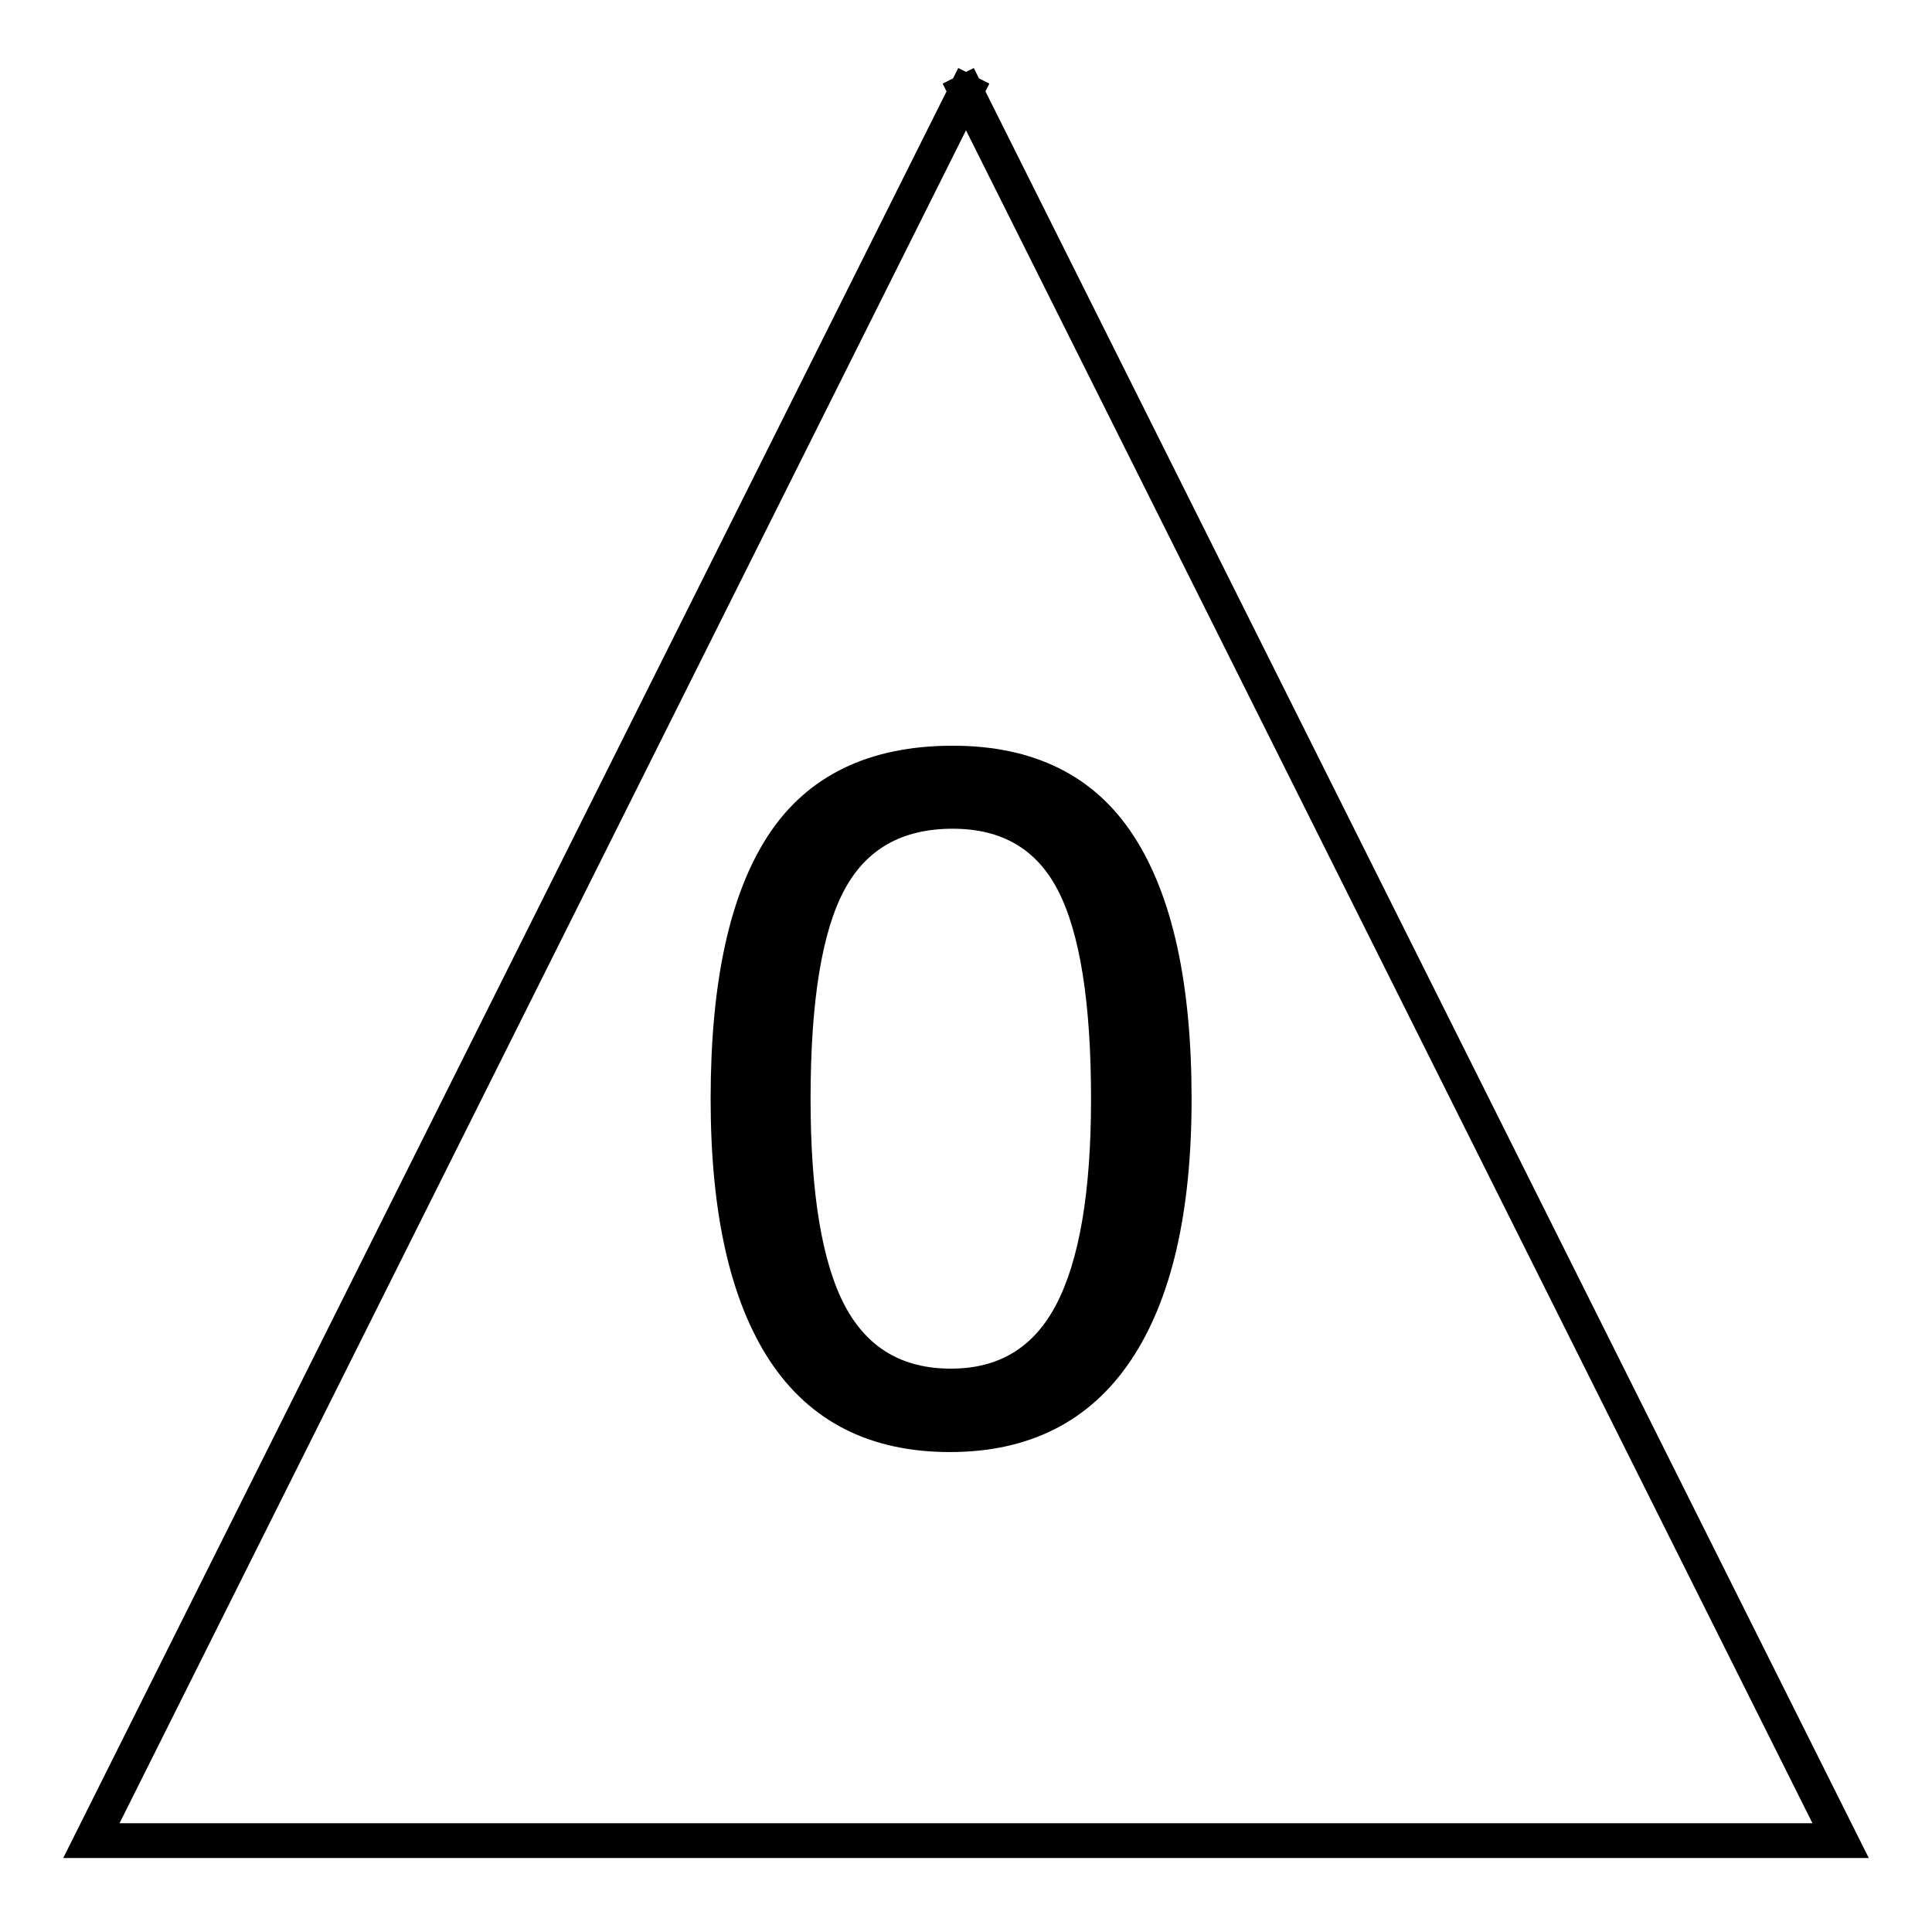
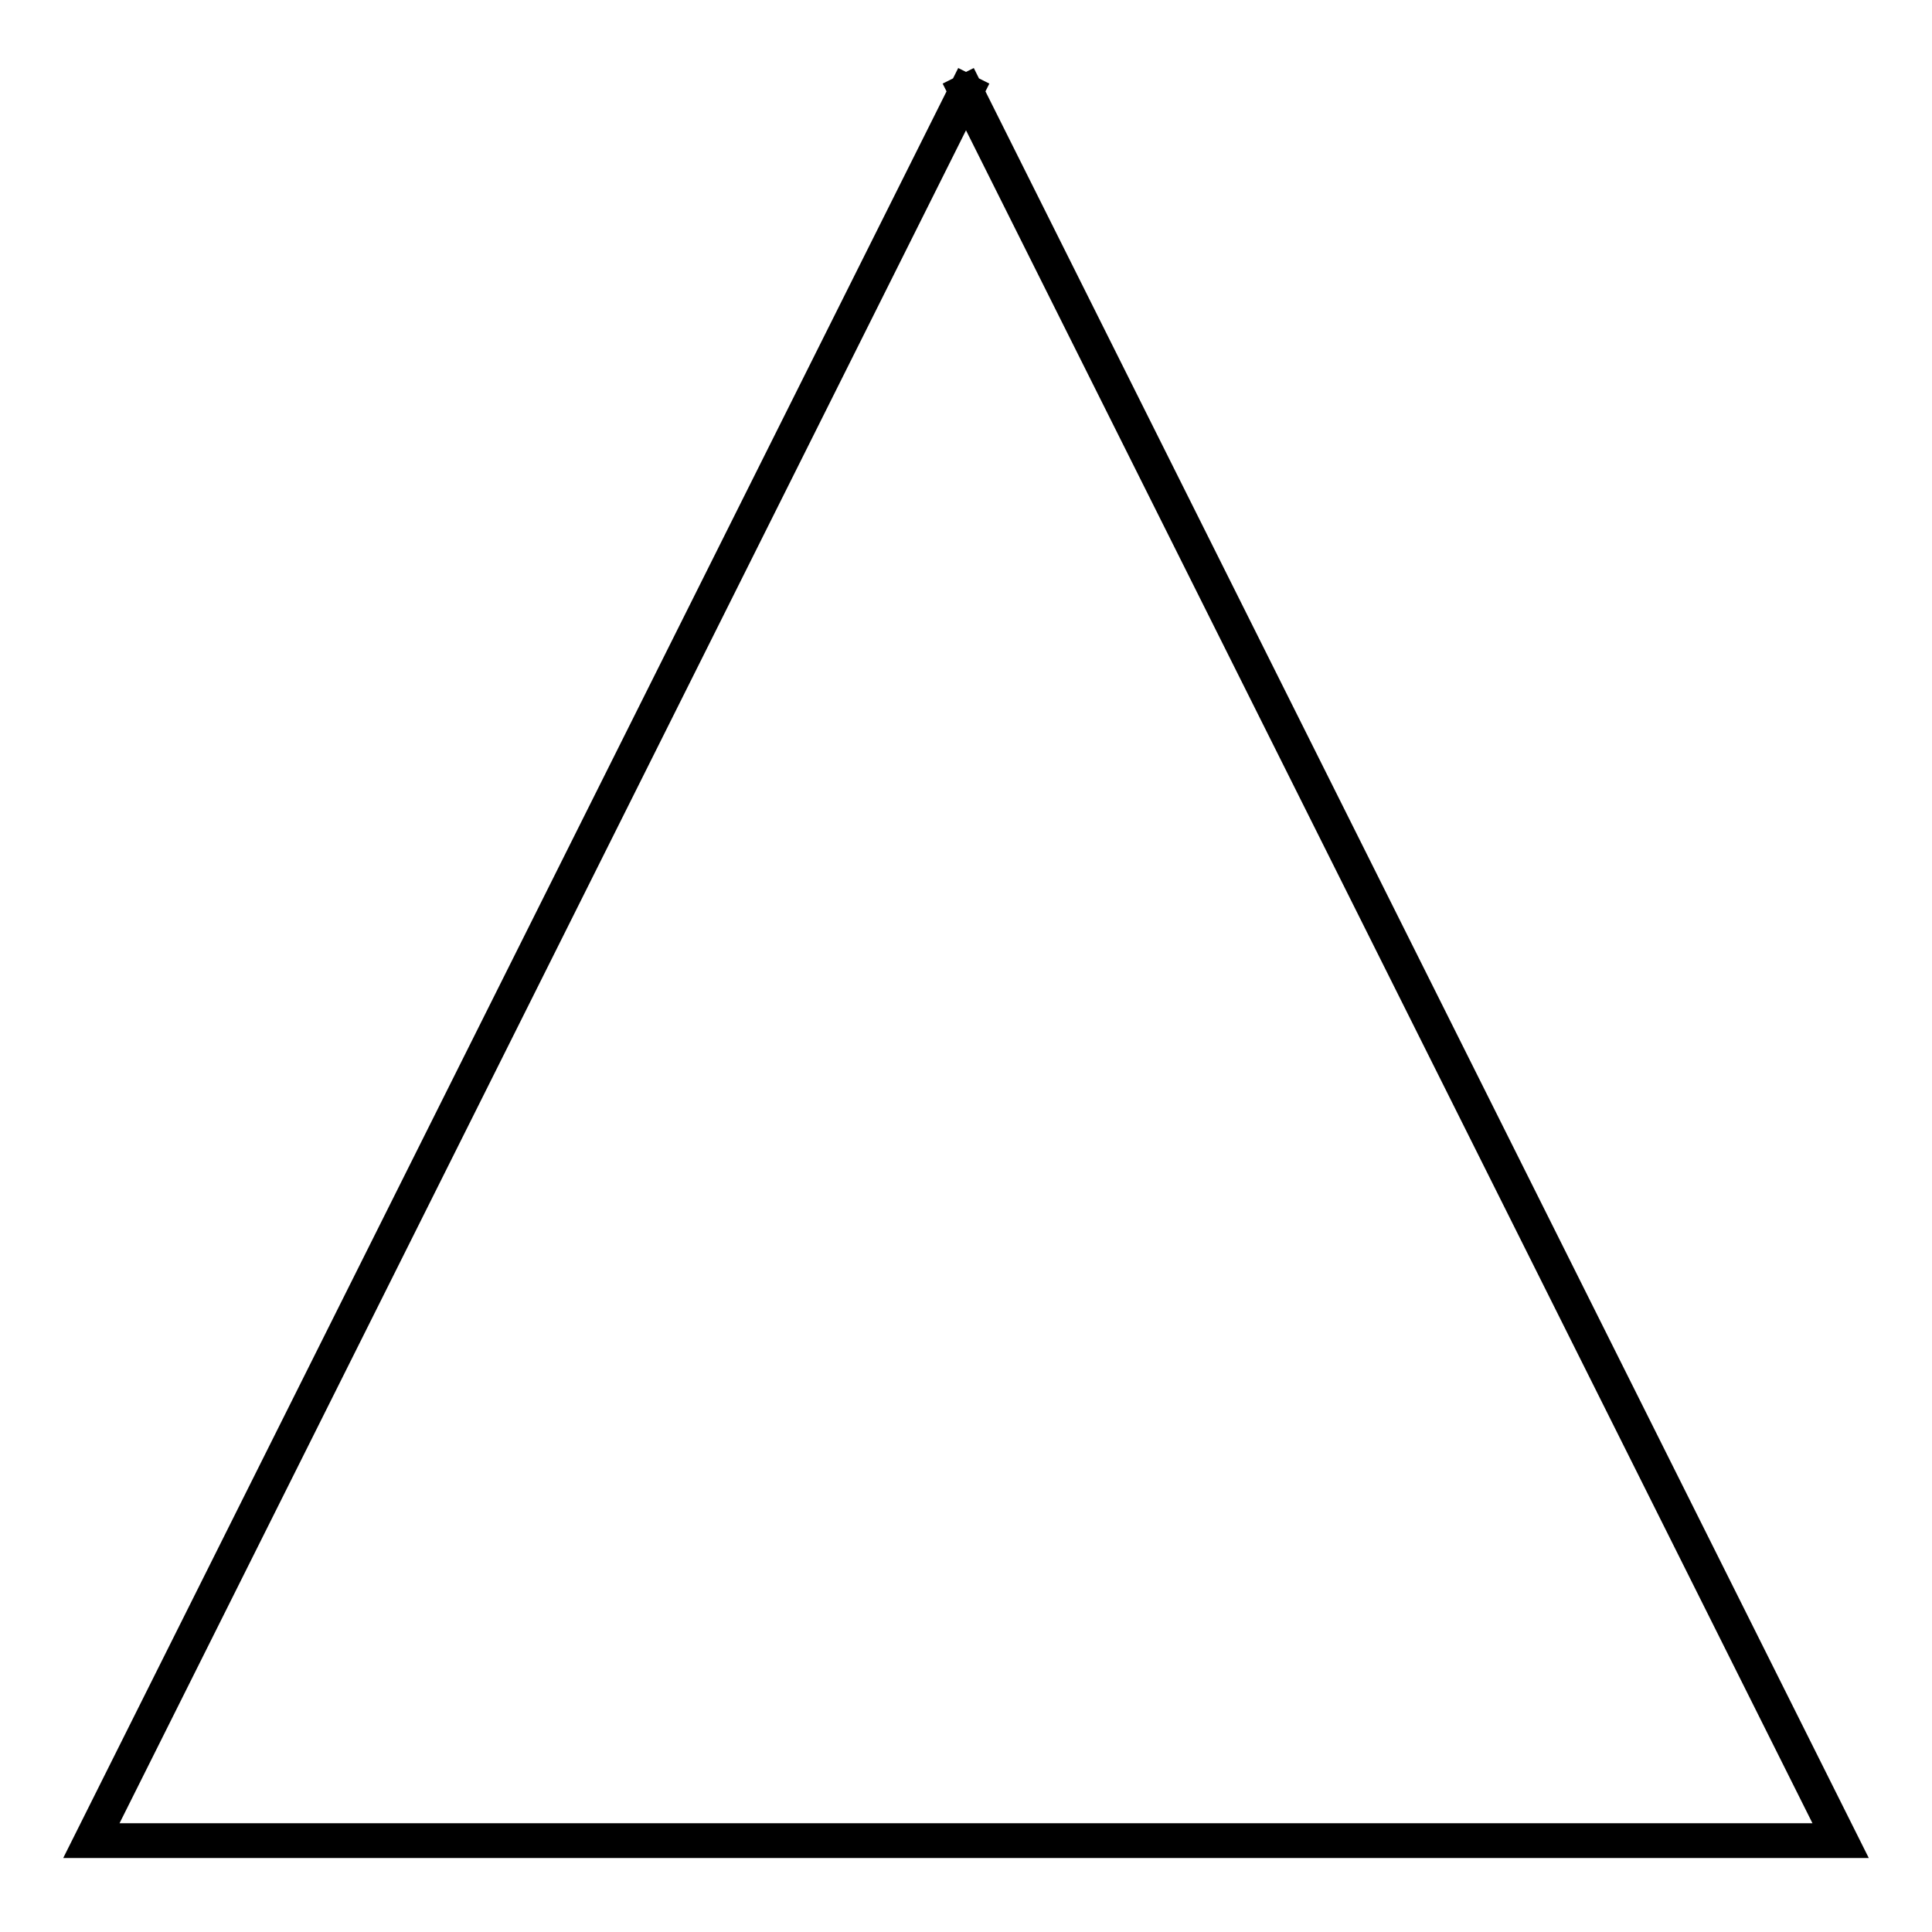
<svg xmlns="http://www.w3.org/2000/svg" style="fill-opacity:1; color-rendering:auto; color-interpolation:auto; text-rendering:auto; stroke:black; stroke-linecap:square; stroke-miterlimit:10; shape-rendering:auto; stroke-opacity:1; fill:black; stroke-dasharray:none; font-weight:normal; stroke-width:1; font-family:'Dialog'; font-style:normal; stroke-linejoin:miter; font-size:12px; stroke-dashoffset:0; image-rendering:auto;" viewBox="0 0 148 148" width="100%" height="100%">
  <defs id="genericDefs" />
  <g>
    <defs id="defs1">
      <clipPath clipPathUnits="userSpaceOnUse" id="clipPath1">
        <path d="M0 0 L148 0 L148 148 L0 148 L0 0 Z" />
      </clipPath>
    </defs>
    <g style="fill:white; stroke:white;">
      <rect x="0" y="0" width="148" style="clip-path:url(#clipPath1); stroke:none;" height="148" />
    </g>
    <g style="fill:white; text-rendering:optimizeSpeed; color-rendering:optimizeSpeed; image-rendering:optimizeSpeed; shape-rendering:crispEdges; stroke:white; color-interpolation:sRGB;">
      <rect x="0" width="148" height="148" y="0" style="stroke:none;" />
      <path style="stroke:none;" d="M7 141 L141 141 L74 7 Z" />
    </g>
    <g style="text-rendering:geometricPrecision; stroke-width:2.667; color-interpolation:linearRGB; color-rendering:optimizeQuality; image-rendering:optimizeQuality;">
      <path d="M74 7 L141 141 L7 141 L74 7 L74 7" style="fill:none; fill-rule:evenodd;" />
    </g>
  </g>
-   <text x="52" y="110">
-     <tspan id="counter" font-size="75px" font-family="Arial">0</tspan>
-   </text>
</svg>
